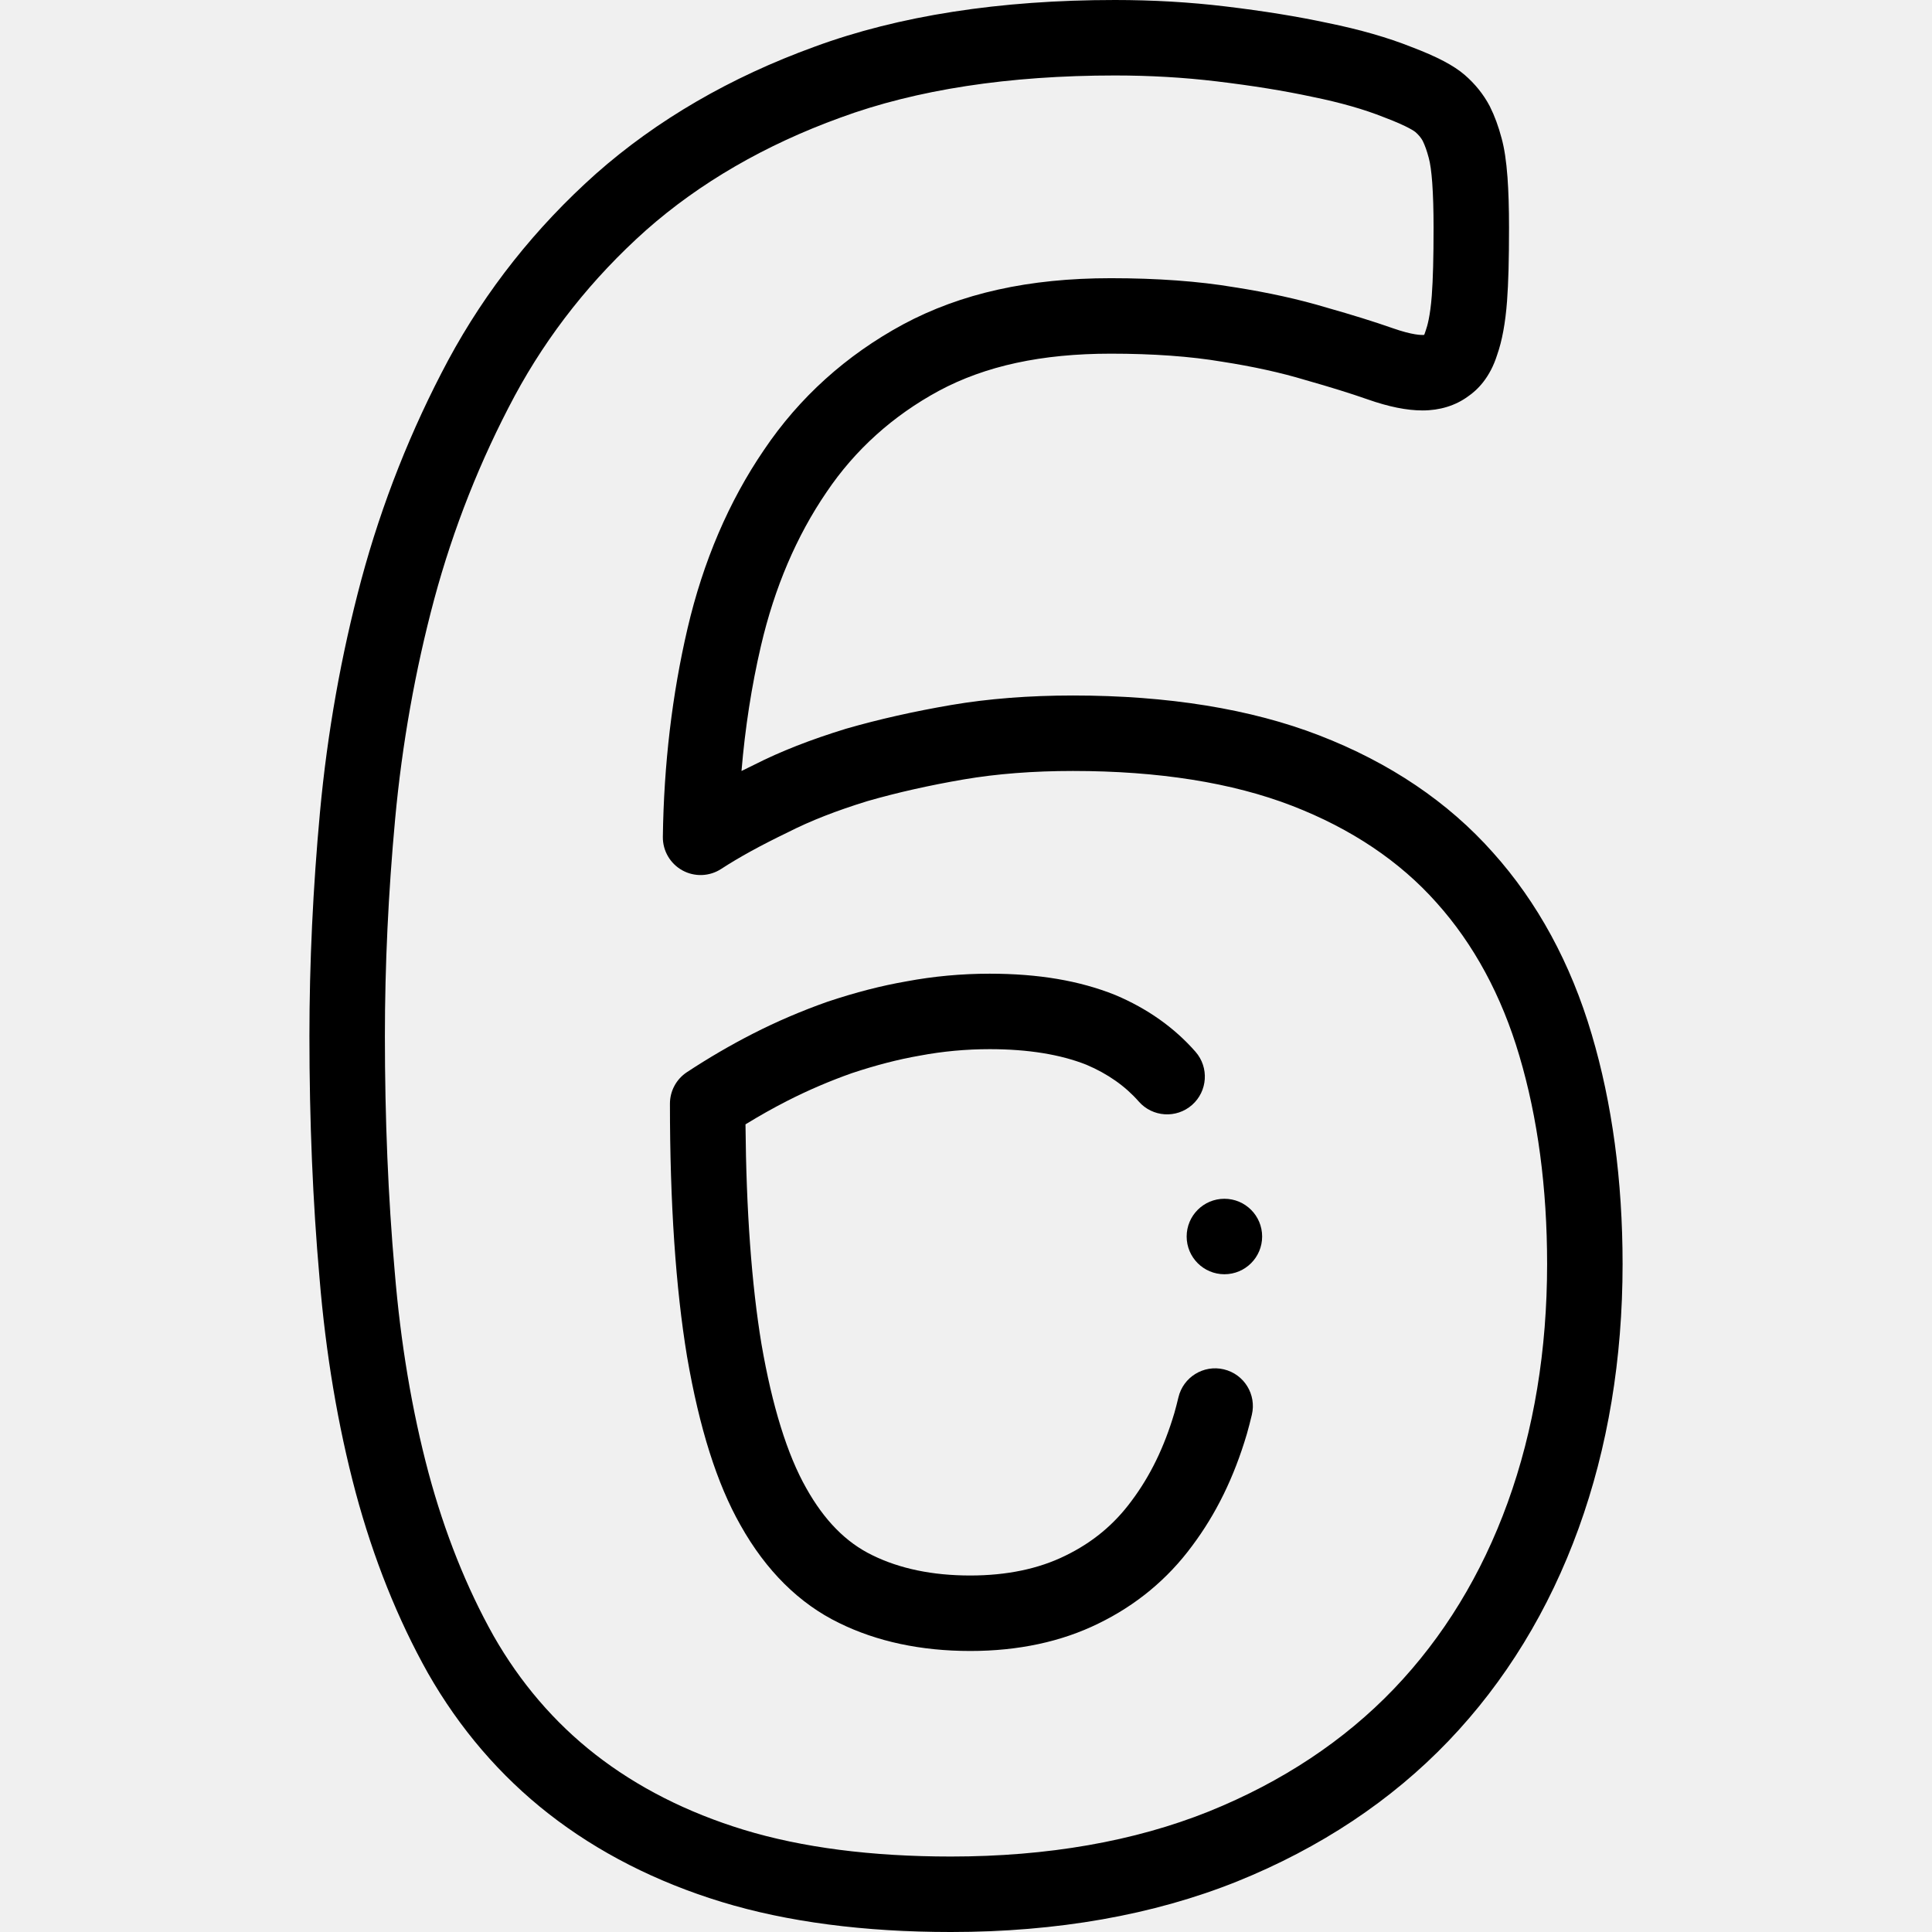
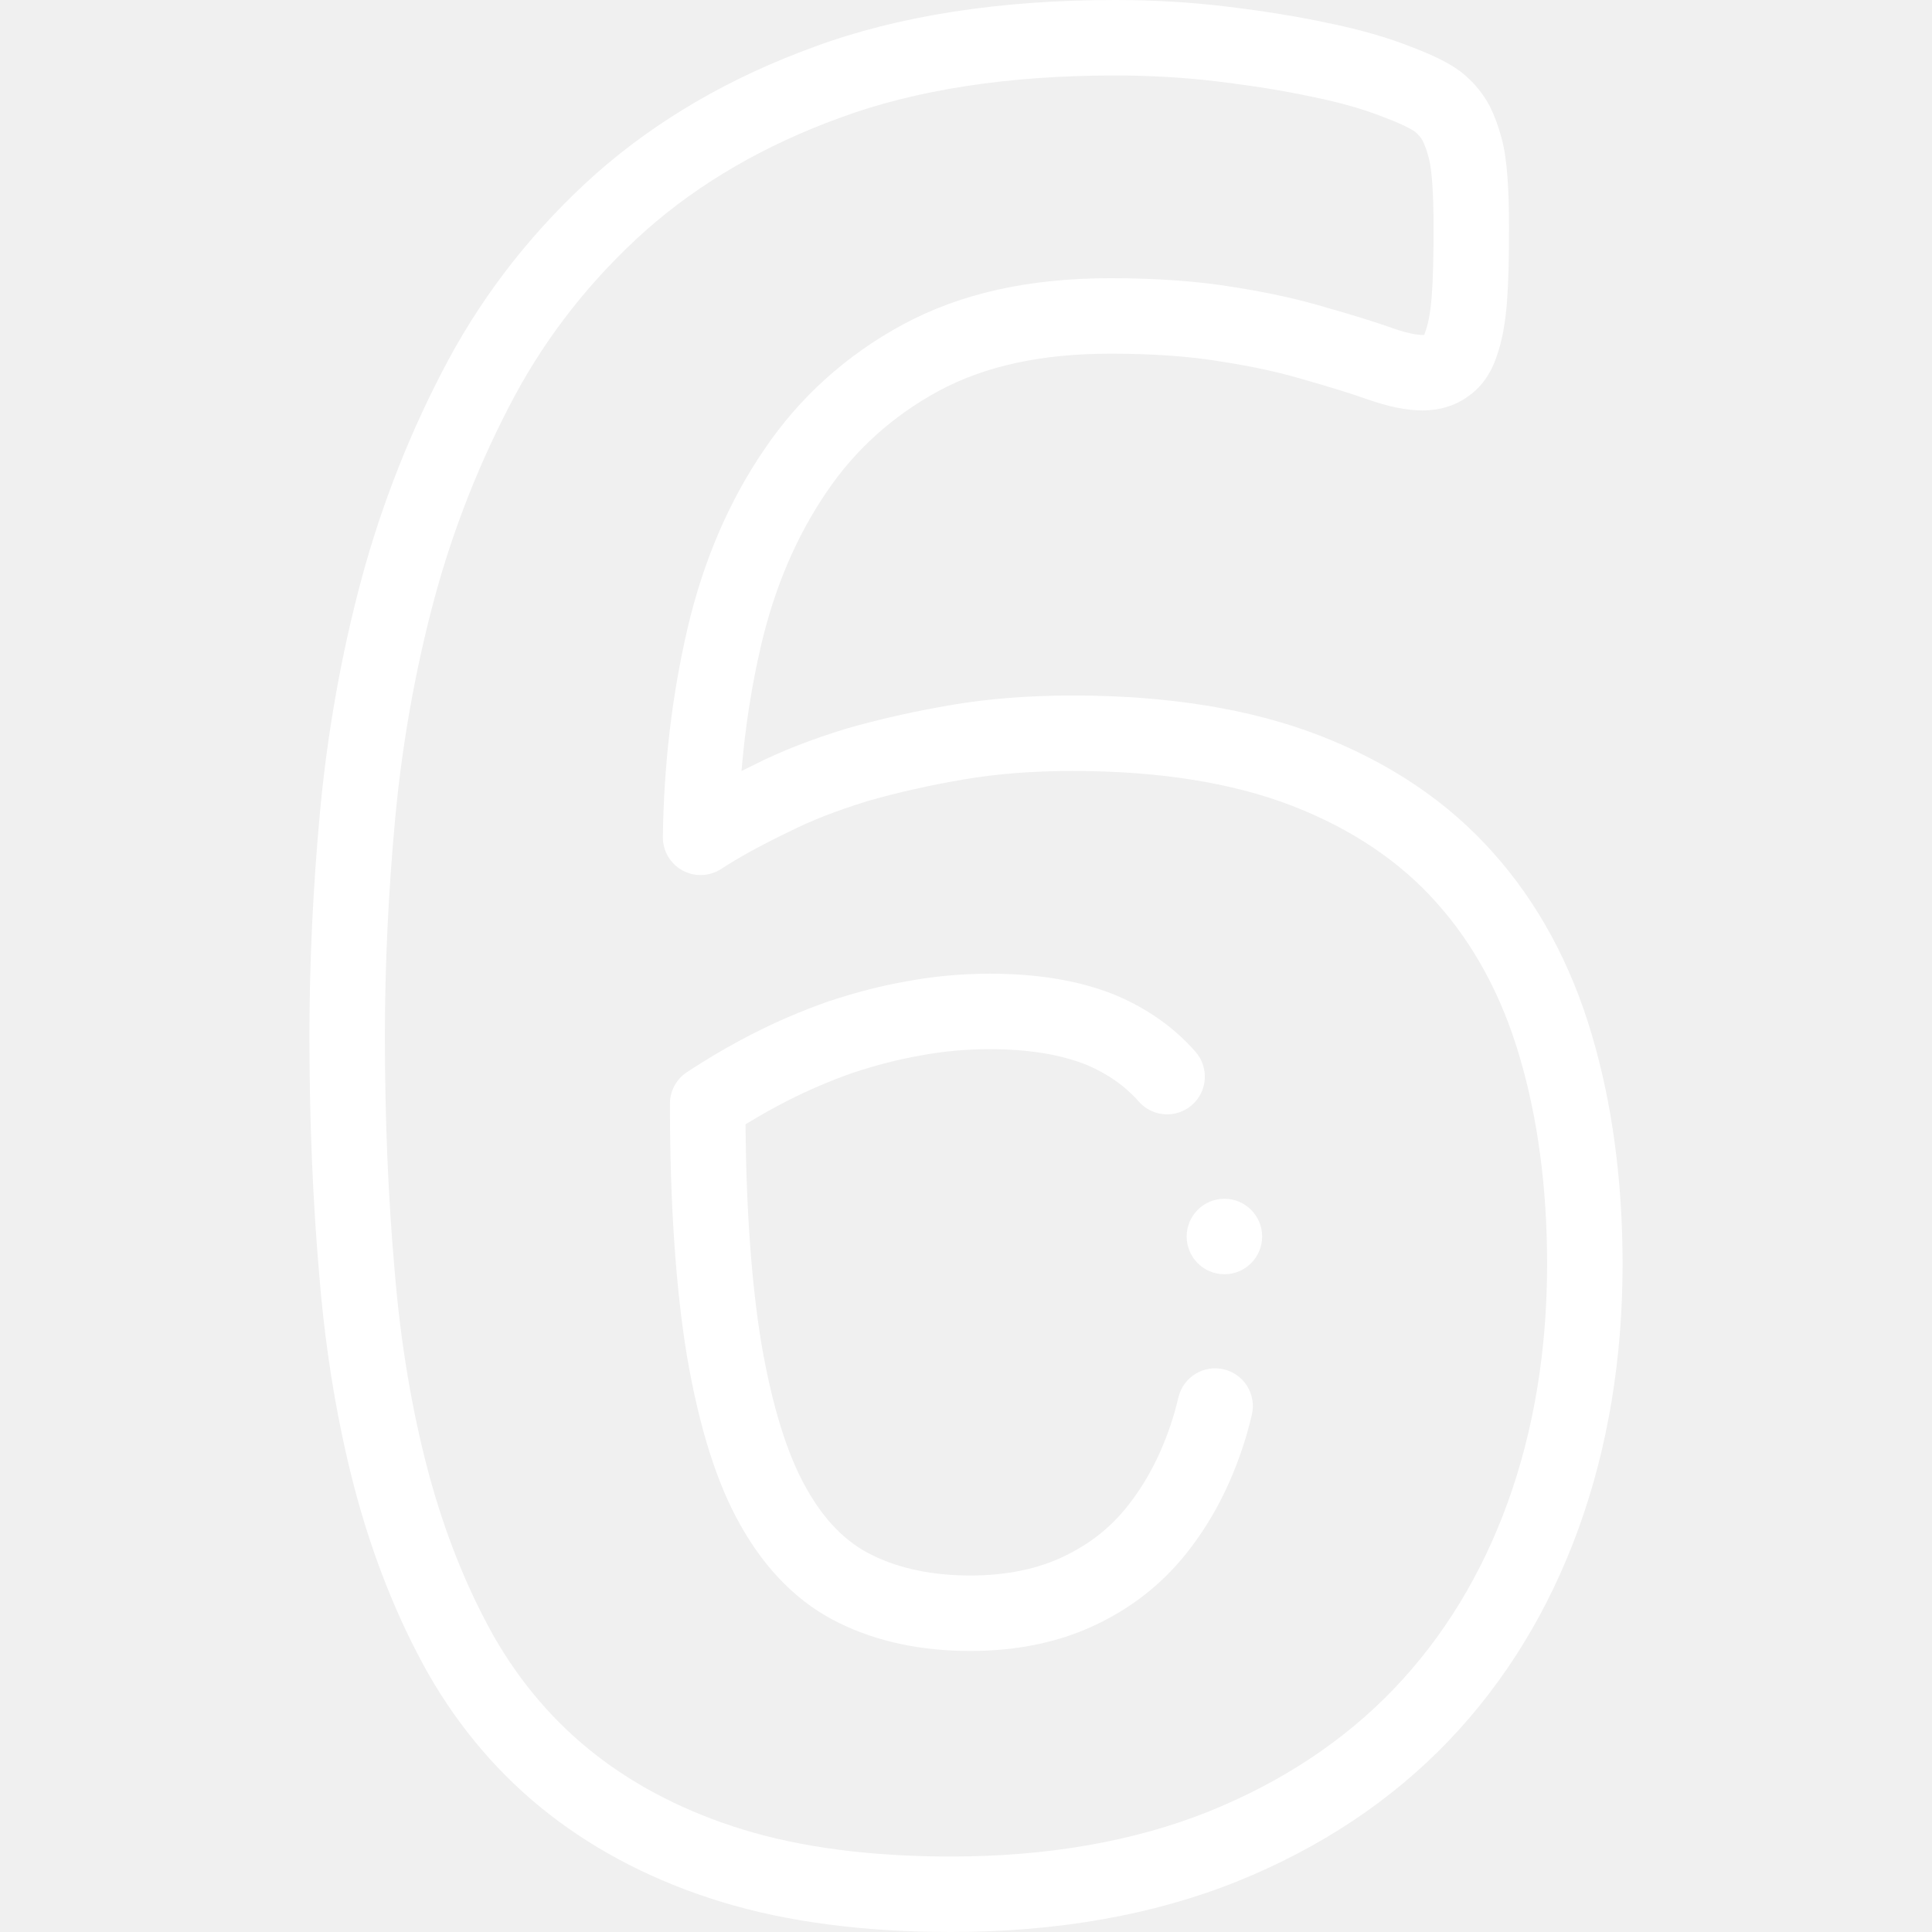
- <svg xmlns="http://www.w3.org/2000/svg" id="Layer_1" enable-background="new 0 0 512 512" height="512" viewBox="0 0 512 512" width="512">
+ <svg xmlns="http://www.w3.org/2000/svg" id="Layer_1" enable-background="new 0 0 512 512" height="512" viewBox="0 0 512 512" width="512" fill="white">
  <g>
    <g>
      <path d="m324.326 362.89c-5.373-1.274-10.762 2.055-12.033 7.43-.327 1.382-.688 2.775-1.075 4.142-2.699 9.089-6.399 16.691-11.357 23.303-4.636 6.285-10.362 11.026-17.561 14.52-7.06 3.478-15.528 5.24-25.172 5.24-9.976 0-18.698-1.805-25.973-5.39-6.962-3.382-12.675-9.177-17.49-17.76-5.029-8.854-9.026-21.729-11.87-38.196-2.616-15.808-4.037-35.37-4.231-58.217 3.655-2.243 7.363-4.328 11.074-6.223 5.451-2.783 11.213-5.254 17.128-7.346 6.339-2.108 12.359-3.663 17.895-4.621.05-.009.1-.018.15-.027 6.004-1.133 12.214-1.707 18.457-1.707 10.12 0 18.754 1.393 25.666 4.141 5.61 2.38 10.269 5.654 13.847 9.733 3.644 4.152 9.96 4.565 14.112.923 4.151-3.642 4.564-9.96.923-14.112-5.606-6.392-12.737-11.44-21.195-15.009-.058-.024-.115-.048-.173-.071-9.43-3.771-20.283-5.604-33.18-5.604-7.458 0-14.89.687-22.091 2.04-6.613 1.148-13.423 2.904-20.816 5.368-.056.019-.111.038-.167.058-6.777 2.392-13.389 5.226-19.651 8.423-5.905 3.015-11.793 6.449-17.502 10.209-2.81 1.85-4.5 4.988-4.5 8.352 0 26.298 1.521 48.825 4.534 67.025 3.294 19.083 7.939 33.718 14.172 44.693 6.757 12.046 15.562 20.766 26.118 25.895 9.999 4.926 21.694 7.424 34.762 7.424 12.734 0 24.177-2.456 33.957-7.272 9.989-4.848 18.357-11.784 24.823-20.551 6.371-8.495 11.115-18.183 14.502-29.614.011-.037.022-.074.032-.111.473-1.666.915-3.365 1.313-5.052 1.273-5.377-2.053-10.765-7.428-12.036z" />
      <path d="m421.818 274.109c-5.541-18.784-14.362-35.012-26.188-48.195-11.87-13.37-27.347-23.808-45.999-31.023-18.145-7.02-40.113-10.578-65.296-10.578-11.624 0-22.484.85-32.279 2.524-9.841 1.684-19.19 3.792-27.787 6.266-.058.018-.116.034-.174.053-9.365 2.88-17.28 5.987-24.193 9.498-1.162.561-2.294 1.117-3.396 1.668.951-11.427 2.677-22.537 5.161-33.192 3.586-15.388 9.415-29.06 17.363-40.693 7.551-11.216 17.583-20.261 29.783-26.864 12.354-6.626 27.254-9.847 45.552-9.847 11.212 0 21.113.712 29.429 2.117.045.008.09.015.135.021 8.122 1.259 15.512 2.885 21.963 4.832.056.017.11.033.166.049 6.412 1.815 11.909 3.524 16.335 5.079 5.644 1.983 10.419 2.947 14.6 2.947 4.574 0 8.727-1.281 12.038-3.708 2.565-1.747 5.845-5.036 7.73-11.021 1.306-3.692 2.186-8.47 2.617-14.21.365-4.891.528-10.922.528-19.553 0-5.123-.131-9.457-.403-13.277-.324-4.37-.824-7.676-1.572-10.396-.831-3.143-1.843-5.885-3.092-8.383-.04-.08-.08-.159-.122-.237-1.614-3.024-3.813-5.754-6.537-8.114-2.897-2.51-7.373-4.864-14.082-7.405-6.307-2.515-13.756-4.654-22.144-6.361-8.066-1.735-16.959-3.176-27.185-4.403-9.408-1.131-19.258-1.703-29.274-1.703-30.541 0-57.353 4.173-79.641 12.385-22.295 8.084-41.769 19.397-57.914 33.659-16.008 14.274-29.175 30.882-39.149 49.388-9.844 18.394-17.593 37.963-23.035 58.18-5.33 19.919-9.016 40.643-10.956 61.596-1.858 20.072-2.8 40.04-2.8 59.35 0 22.509.899 44.066 2.667 64.013 1.657 20.144 4.881 39.296 9.587 56.943 4.696 17.479 11.127 33.564 19.151 47.872 8.381 14.699 19.146 27.243 31.996 37.282 13.065 10.206 28.497 18.071 45.867 23.375 17.296 5.28 37.726 7.958 60.721 7.958 28.176 0 53.685-4.502 75.839-13.39 22.04-8.896 40.886-21.416 56.015-37.214 15.046-15.711 26.663-34.694 34.529-56.424 7.717-21.32 11.63-44.866 11.63-69.981-.002-22.124-2.757-42.614-8.184-60.883zm-22.255 124.056c-6.911 19.093-17.062 35.713-30.168 49.398-13.155 13.737-29.66 24.672-49.036 32.492-19.755 7.926-42.758 11.945-68.372 11.945-21.014 0-39.479-2.385-54.88-7.087-15.015-4.585-28.269-11.316-39.394-20.007-10.787-8.428-19.849-19.002-26.899-31.365-7.177-12.8-12.979-27.341-17.24-43.199-4.396-16.482-7.415-34.453-8.98-53.476-1.721-19.424-2.594-40.388-2.594-62.31 0-18.696.914-38.044 2.715-57.506 1.836-19.832 5.322-39.438 10.357-58.255 5.043-18.732 12.227-36.876 21.338-53.9 8.853-16.426 20.575-31.204 34.806-43.893 14.219-12.561 31.531-22.592 51.503-29.833 20.117-7.411 44.602-11.169 72.776-11.169 9.223 0 18.271.524 26.894 1.559 9.631 1.156 17.944 2.501 25.416 4.11.039.009.077.017.116.024 7.274 1.478 13.612 3.287 18.839 5.378.06.023.119.047.18.069 6.457 2.439 8.079 3.79 8.145 3.846.842.729 1.476 1.486 1.934 2.313.614 1.255 1.12 2.677 1.59 4.461.012.043.023.087.036.131.387 1.395.695 3.611.914 6.56.235 3.314.351 7.184.351 11.828 0 8.005-.15 13.744-.473 18.059-.413 5.498-1.228 8.208-1.559 9.118-.061.167-.116.335-.168.505-.114.375-.221.63-.296.789-.657.078-3.101.063-8.389-1.795-4.796-1.686-10.662-3.512-17.436-5.431-7.301-2.198-15.554-4.02-24.531-5.414-9.397-1.582-20.396-2.385-32.69-2.385-21.68 0-39.672 3.998-55.039 12.24-15.104 8.175-27.514 19.379-36.848 33.244-9.312 13.631-16.139 29.571-20.289 47.38-4.076 17.486-6.273 36.049-6.529 55.174-.05 3.692 1.94 7.111 5.174 8.893 3.234 1.783 7.187 1.636 10.282-.379 4.711-3.068 10.458-6.226 17.567-9.653.065-.031.13-.063.194-.096 5.878-2.993 12.752-5.686 21.011-8.229 7.865-2.26 16.457-4.193 25.539-5.747 8.684-1.485 18.41-2.238 28.907-2.238 22.705 0 42.247 3.105 58.08 9.23 15.652 6.056 28.524 14.686 38.293 25.688 9.856 10.989 17.233 24.628 21.932 40.556 4.884 16.438 7.359 35.012 7.359 55.205-.001 22.785-3.513 44.041-10.438 63.172z" />
      <path d="m324.481 317.688h-.008c-5.522 0-9.996 4.478-9.996 10s4.481 10 10.004 10 10-4.478 10-10-4.477-10-10-10z" />
    </g>
  </g>
</svg>
